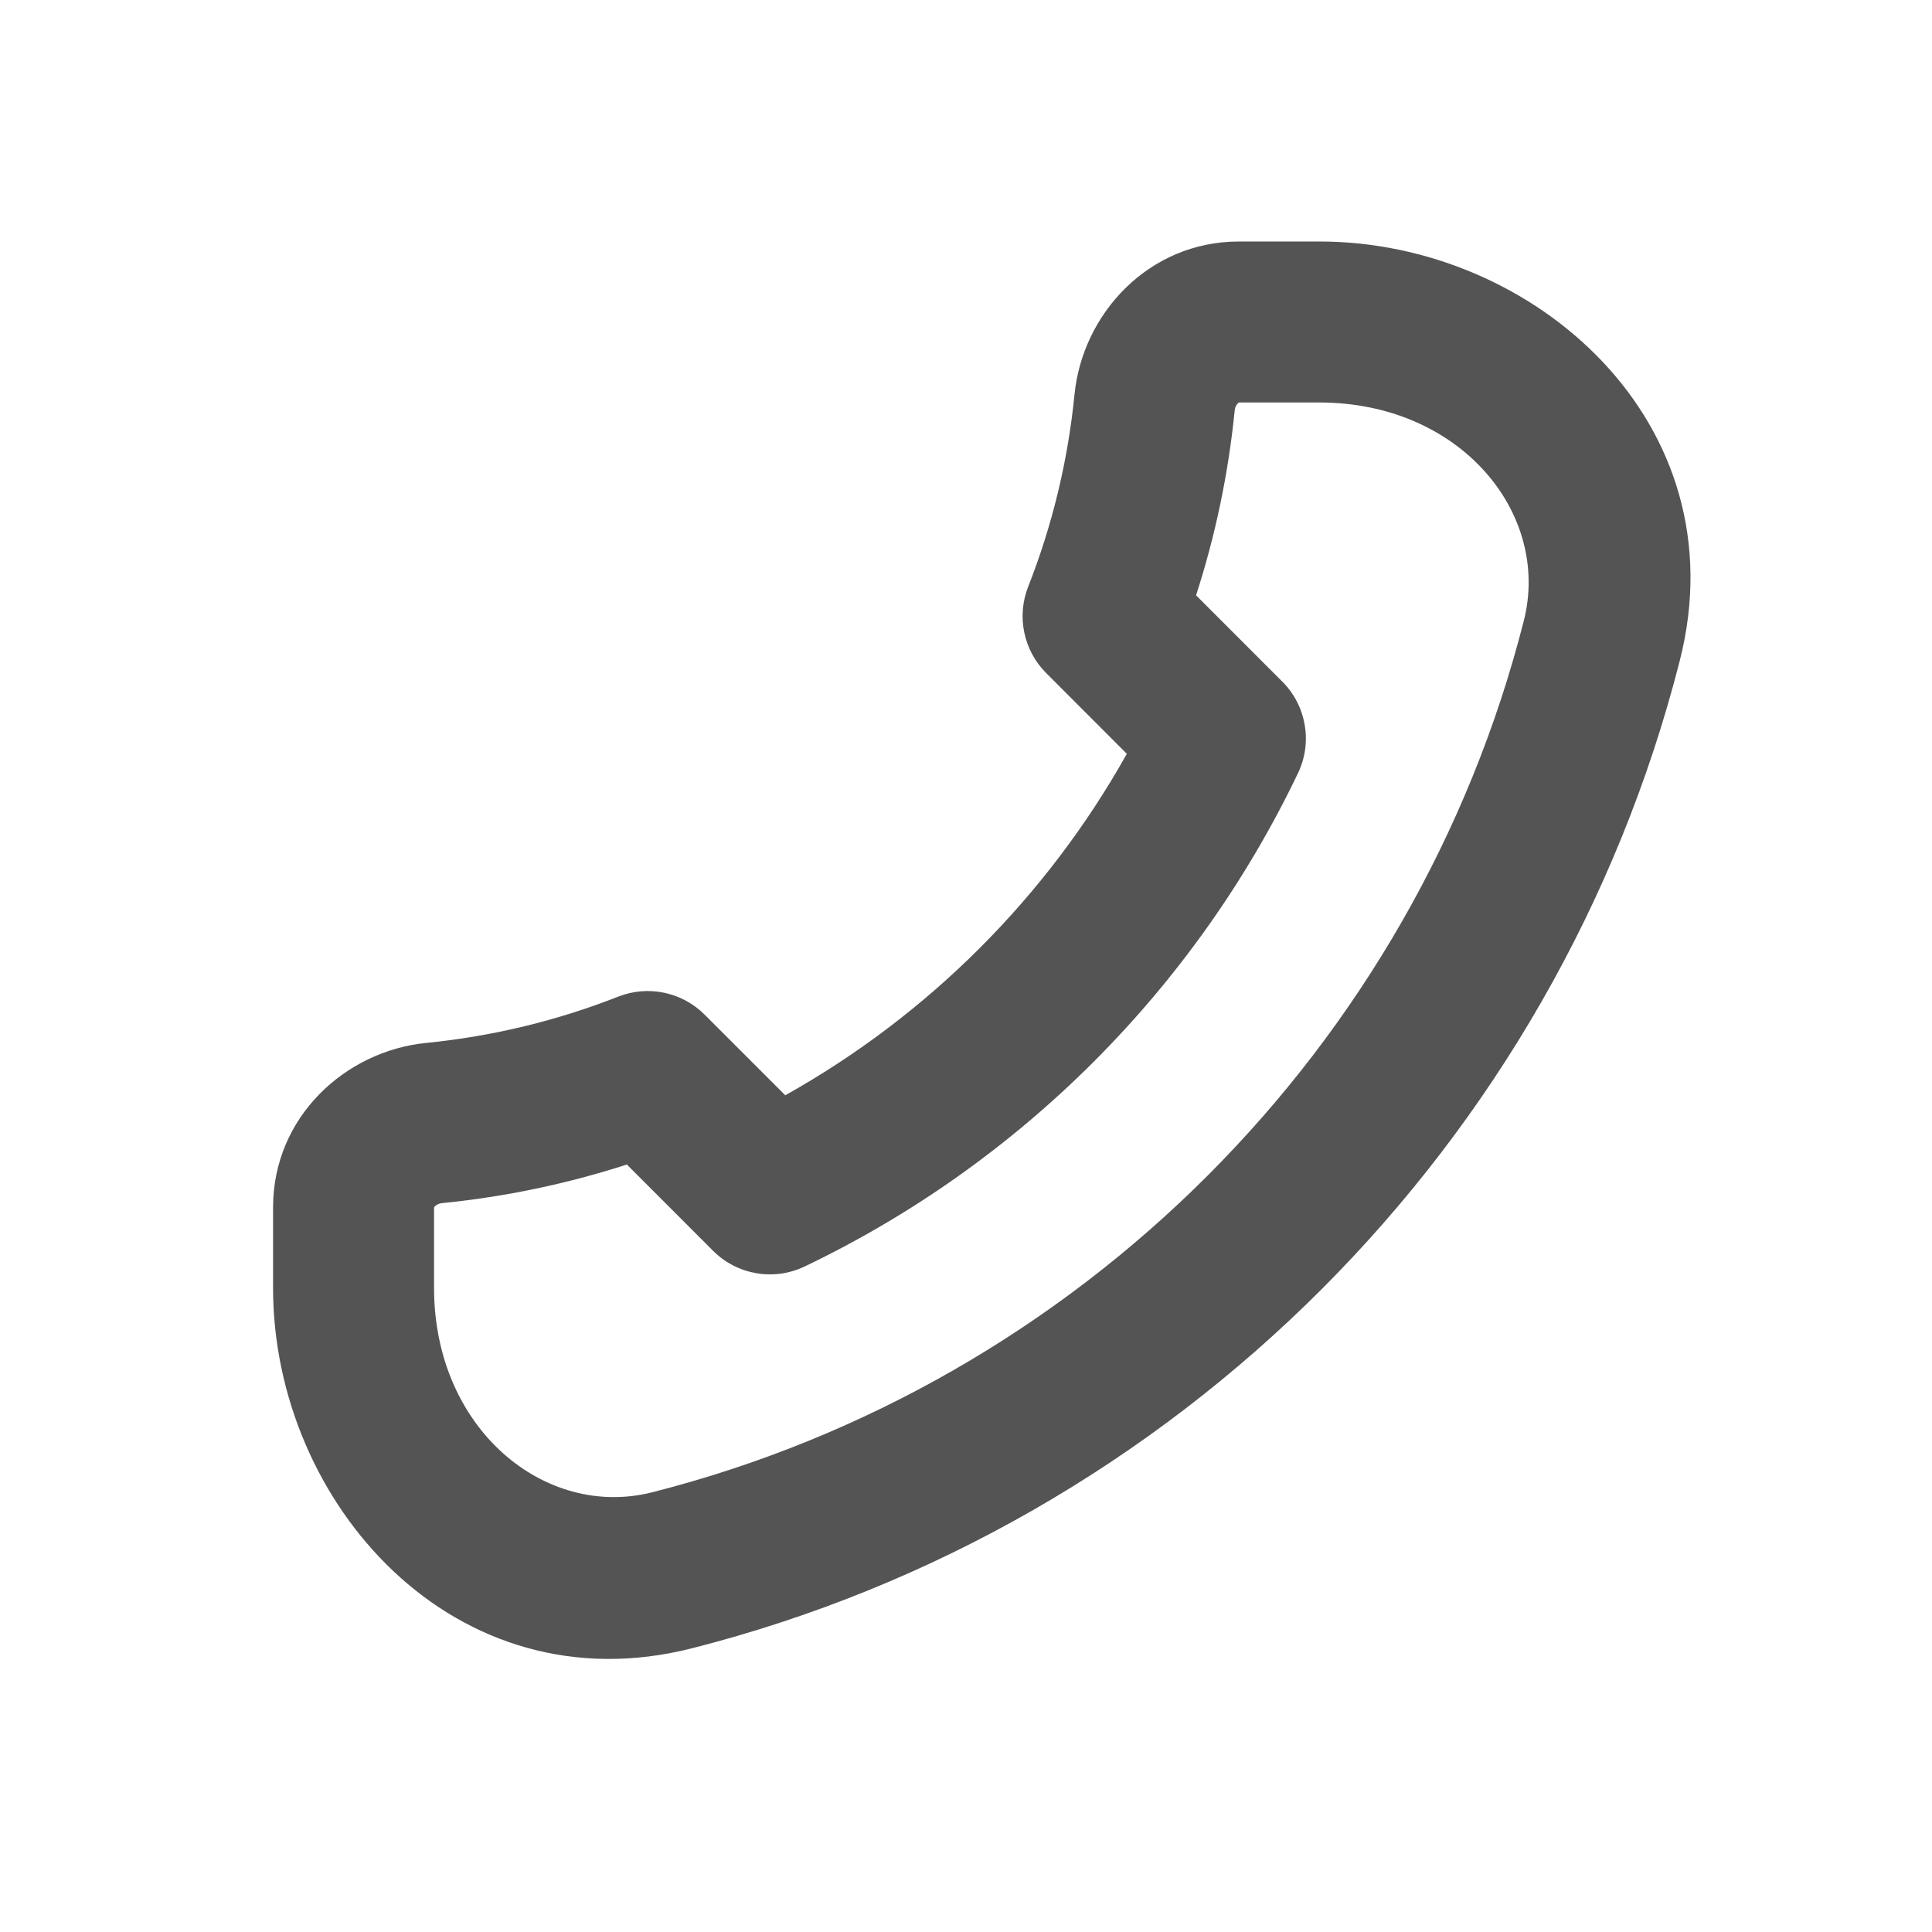
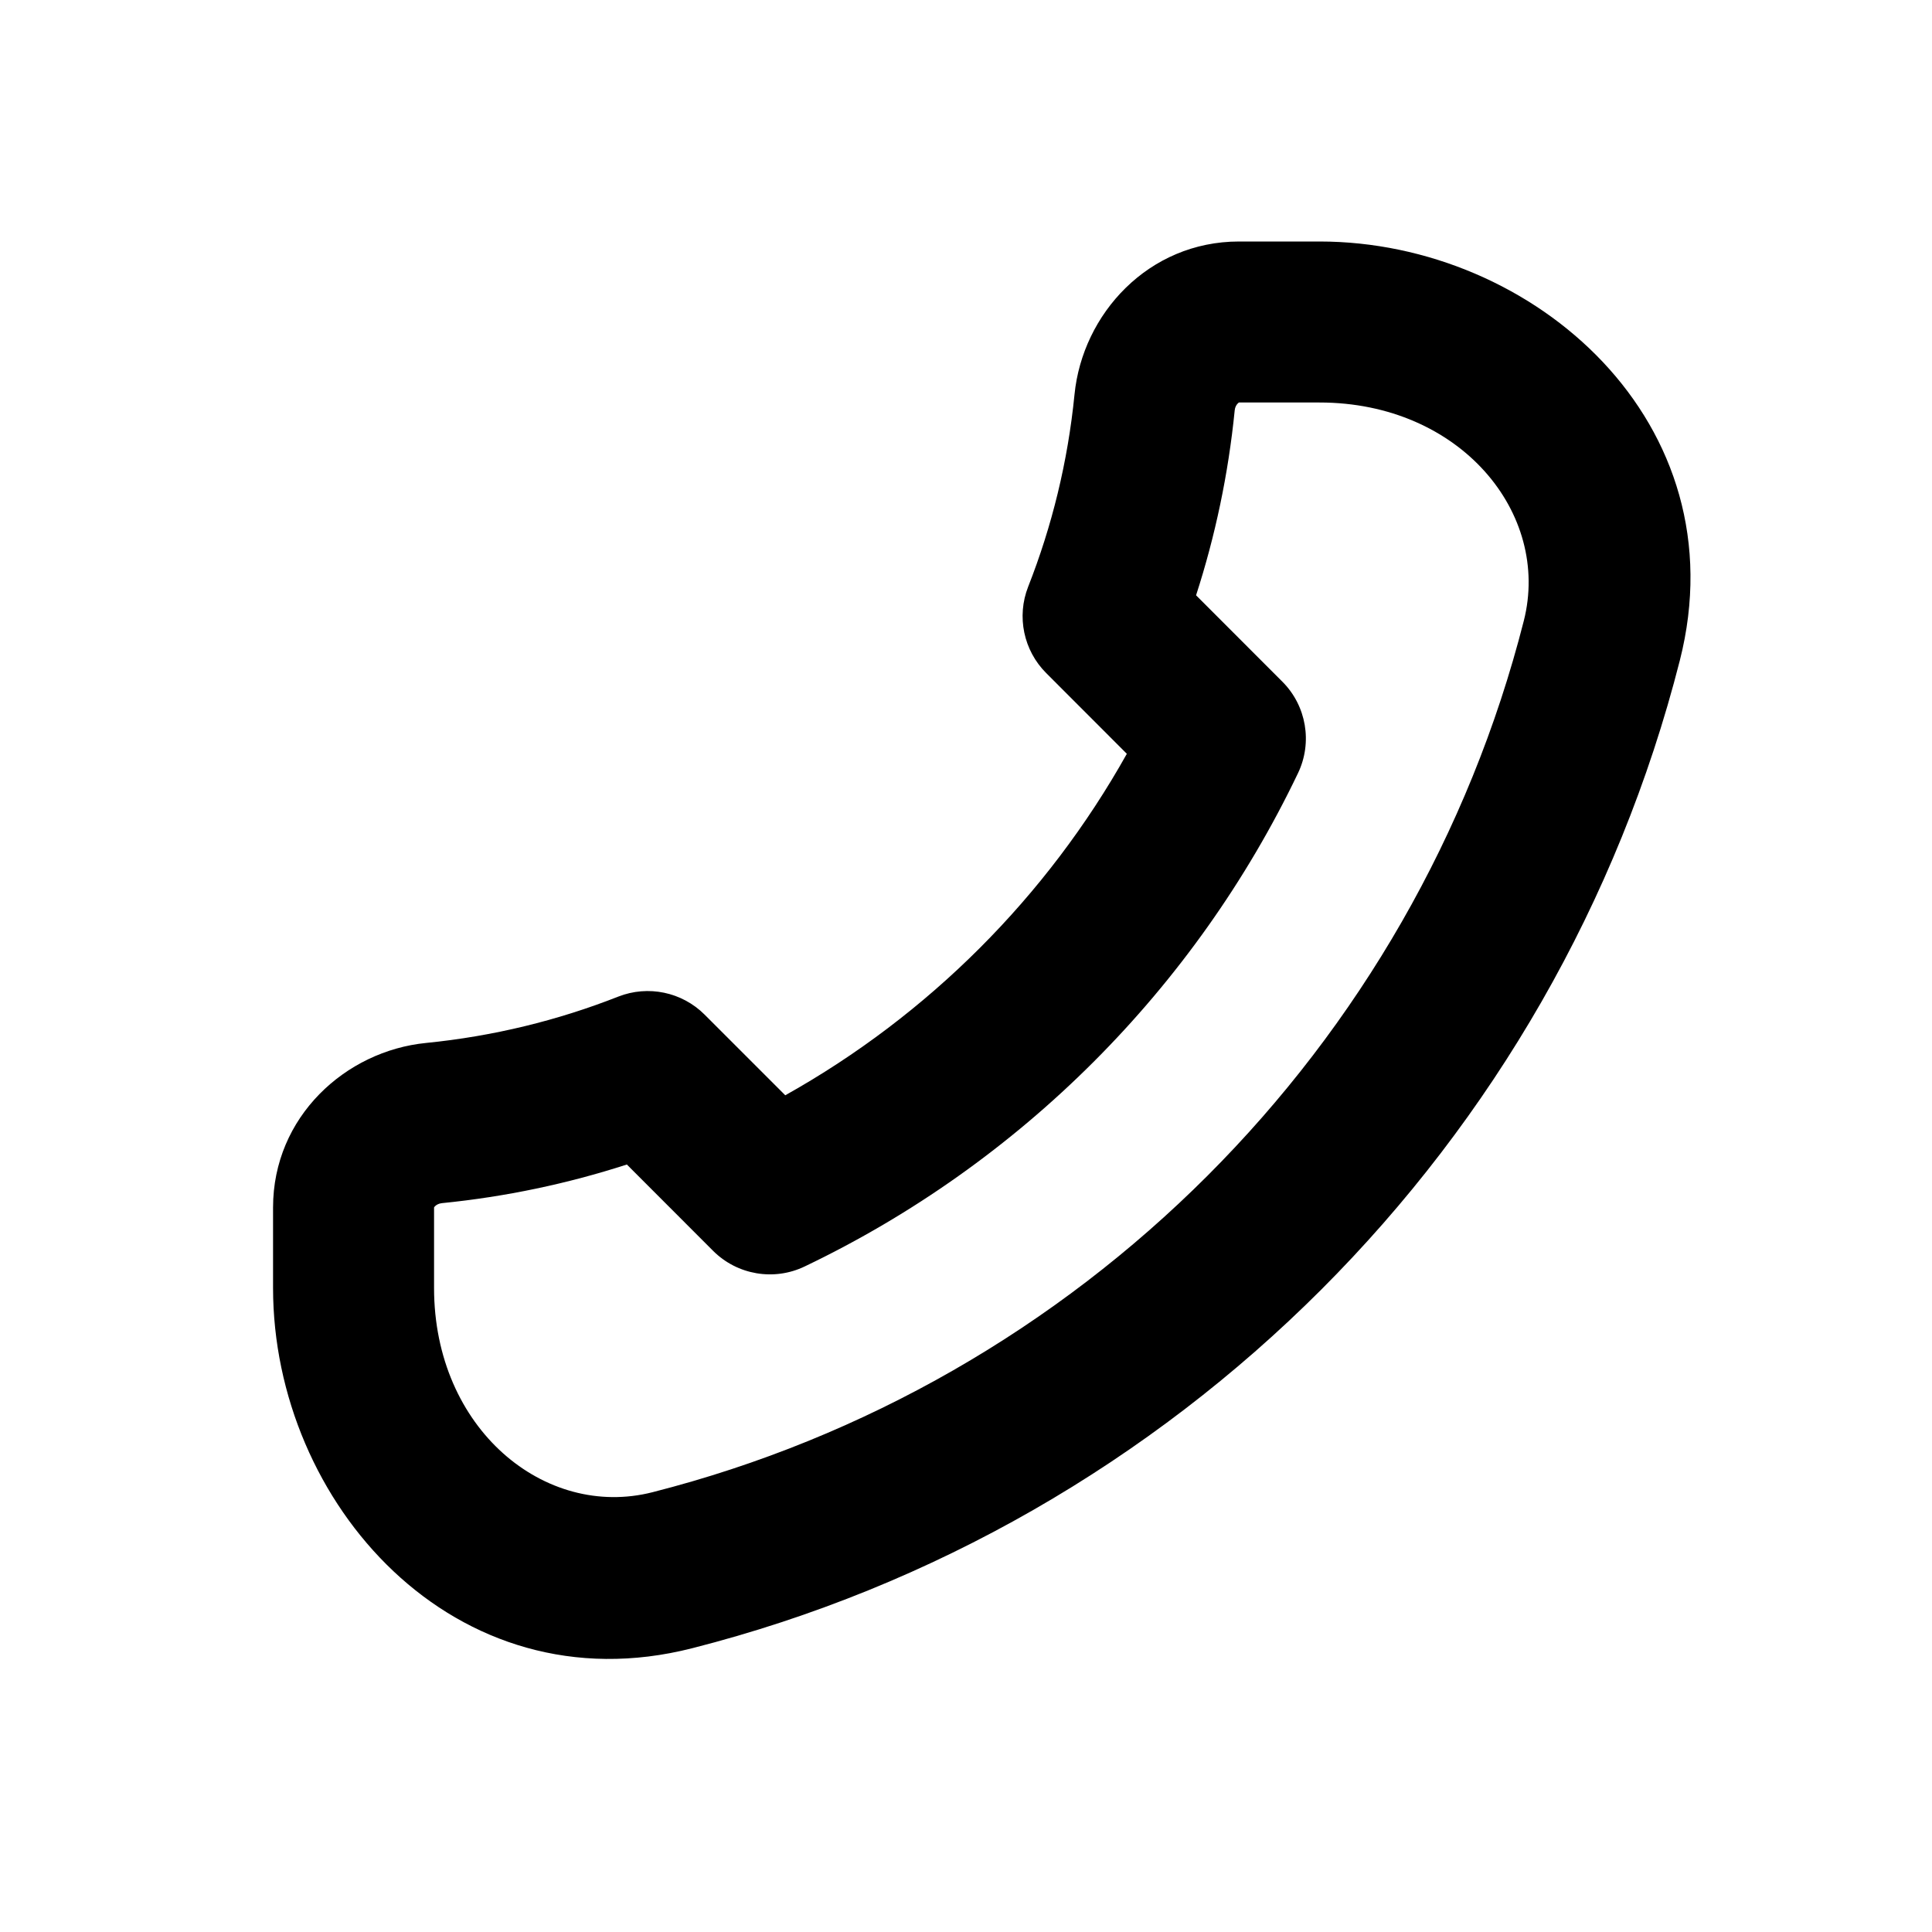
<svg xmlns="http://www.w3.org/2000/svg" width="24" height="24" viewBox="0 0 24 24" fill="none">
-   <path fill-rule="evenodd" clip-rule="evenodd" d="M16.392 5C18.142 5 19.269 6.379 18.929 7.713C17.58 13.013 13.405 17.188 8.105 18.537C6.771 18.877 5.392 17.75 5.392 16V15C5.392 14.999 5.392 15 5.392 15C5.392 14.999 5.395 14.993 5.403 14.985C5.42 14.967 5.451 14.95 5.489 14.946C6.282 14.867 7.051 14.704 7.787 14.466L8.858 15.538C9.158 15.838 9.615 15.916 9.997 15.732C12.674 14.451 14.843 12.282 16.124 9.605C16.307 9.223 16.229 8.766 15.929 8.467L14.858 7.395C15.096 6.66 15.259 5.89 15.338 5.097C15.341 5.059 15.359 5.028 15.377 5.011C15.385 5.003 15.39 5 15.392 5C15.392 5 15.391 5 15.392 5H16.392ZM20.867 8.206C21.618 5.258 19.06 3 16.392 3H15.392C14.265 3 13.447 3.901 13.348 4.9C13.265 5.736 13.068 6.537 12.772 7.289C12.627 7.659 12.715 8.08 12.996 8.361L13.998 9.364C13.004 11.14 11.531 12.612 9.755 13.606L8.753 12.604C8.472 12.323 8.051 12.235 7.681 12.38C6.929 12.676 6.127 12.873 5.292 12.956C4.293 13.055 3.392 13.873 3.392 15V16C3.392 18.669 5.65 21.226 8.598 20.475C14.608 18.945 19.337 14.216 20.867 8.206Z" fill="#545454" />
+   <path fill-rule="evenodd" clip-rule="evenodd" d="M16.392 5C18.142 5 19.269 6.379 18.929 7.713C17.58 13.013 13.405 17.188 8.105 18.537C6.771 18.877 5.392 17.75 5.392 16V15C5.392 14.999 5.392 15 5.392 15C5.392 14.999 5.395 14.993 5.403 14.985C5.42 14.967 5.451 14.95 5.489 14.946C6.282 14.867 7.051 14.704 7.787 14.466L8.858 15.538C9.158 15.838 9.615 15.916 9.997 15.732C12.674 14.451 14.843 12.282 16.124 9.605C16.307 9.223 16.229 8.766 15.929 8.467L14.858 7.395C15.096 6.66 15.259 5.89 15.338 5.097C15.341 5.059 15.359 5.028 15.377 5.011C15.385 5.003 15.39 5 15.392 5C15.392 5 15.391 5 15.392 5H16.392ZM20.867 8.206C21.618 5.258 19.06 3 16.392 3H15.392C14.265 3 13.447 3.901 13.348 4.9C13.265 5.736 13.068 6.537 12.772 7.289C12.627 7.659 12.715 8.08 12.996 8.361L13.998 9.364C13.004 11.14 11.531 12.612 9.755 13.606L8.753 12.604C8.472 12.323 8.051 12.235 7.681 12.38C6.929 12.676 6.127 12.873 5.292 12.956C4.293 13.055 3.392 13.873 3.392 15V16C3.392 18.669 5.65 21.226 8.598 20.475C14.608 18.945 19.337 14.216 20.867 8.206Z" fill="currentColor" />
</svg>
